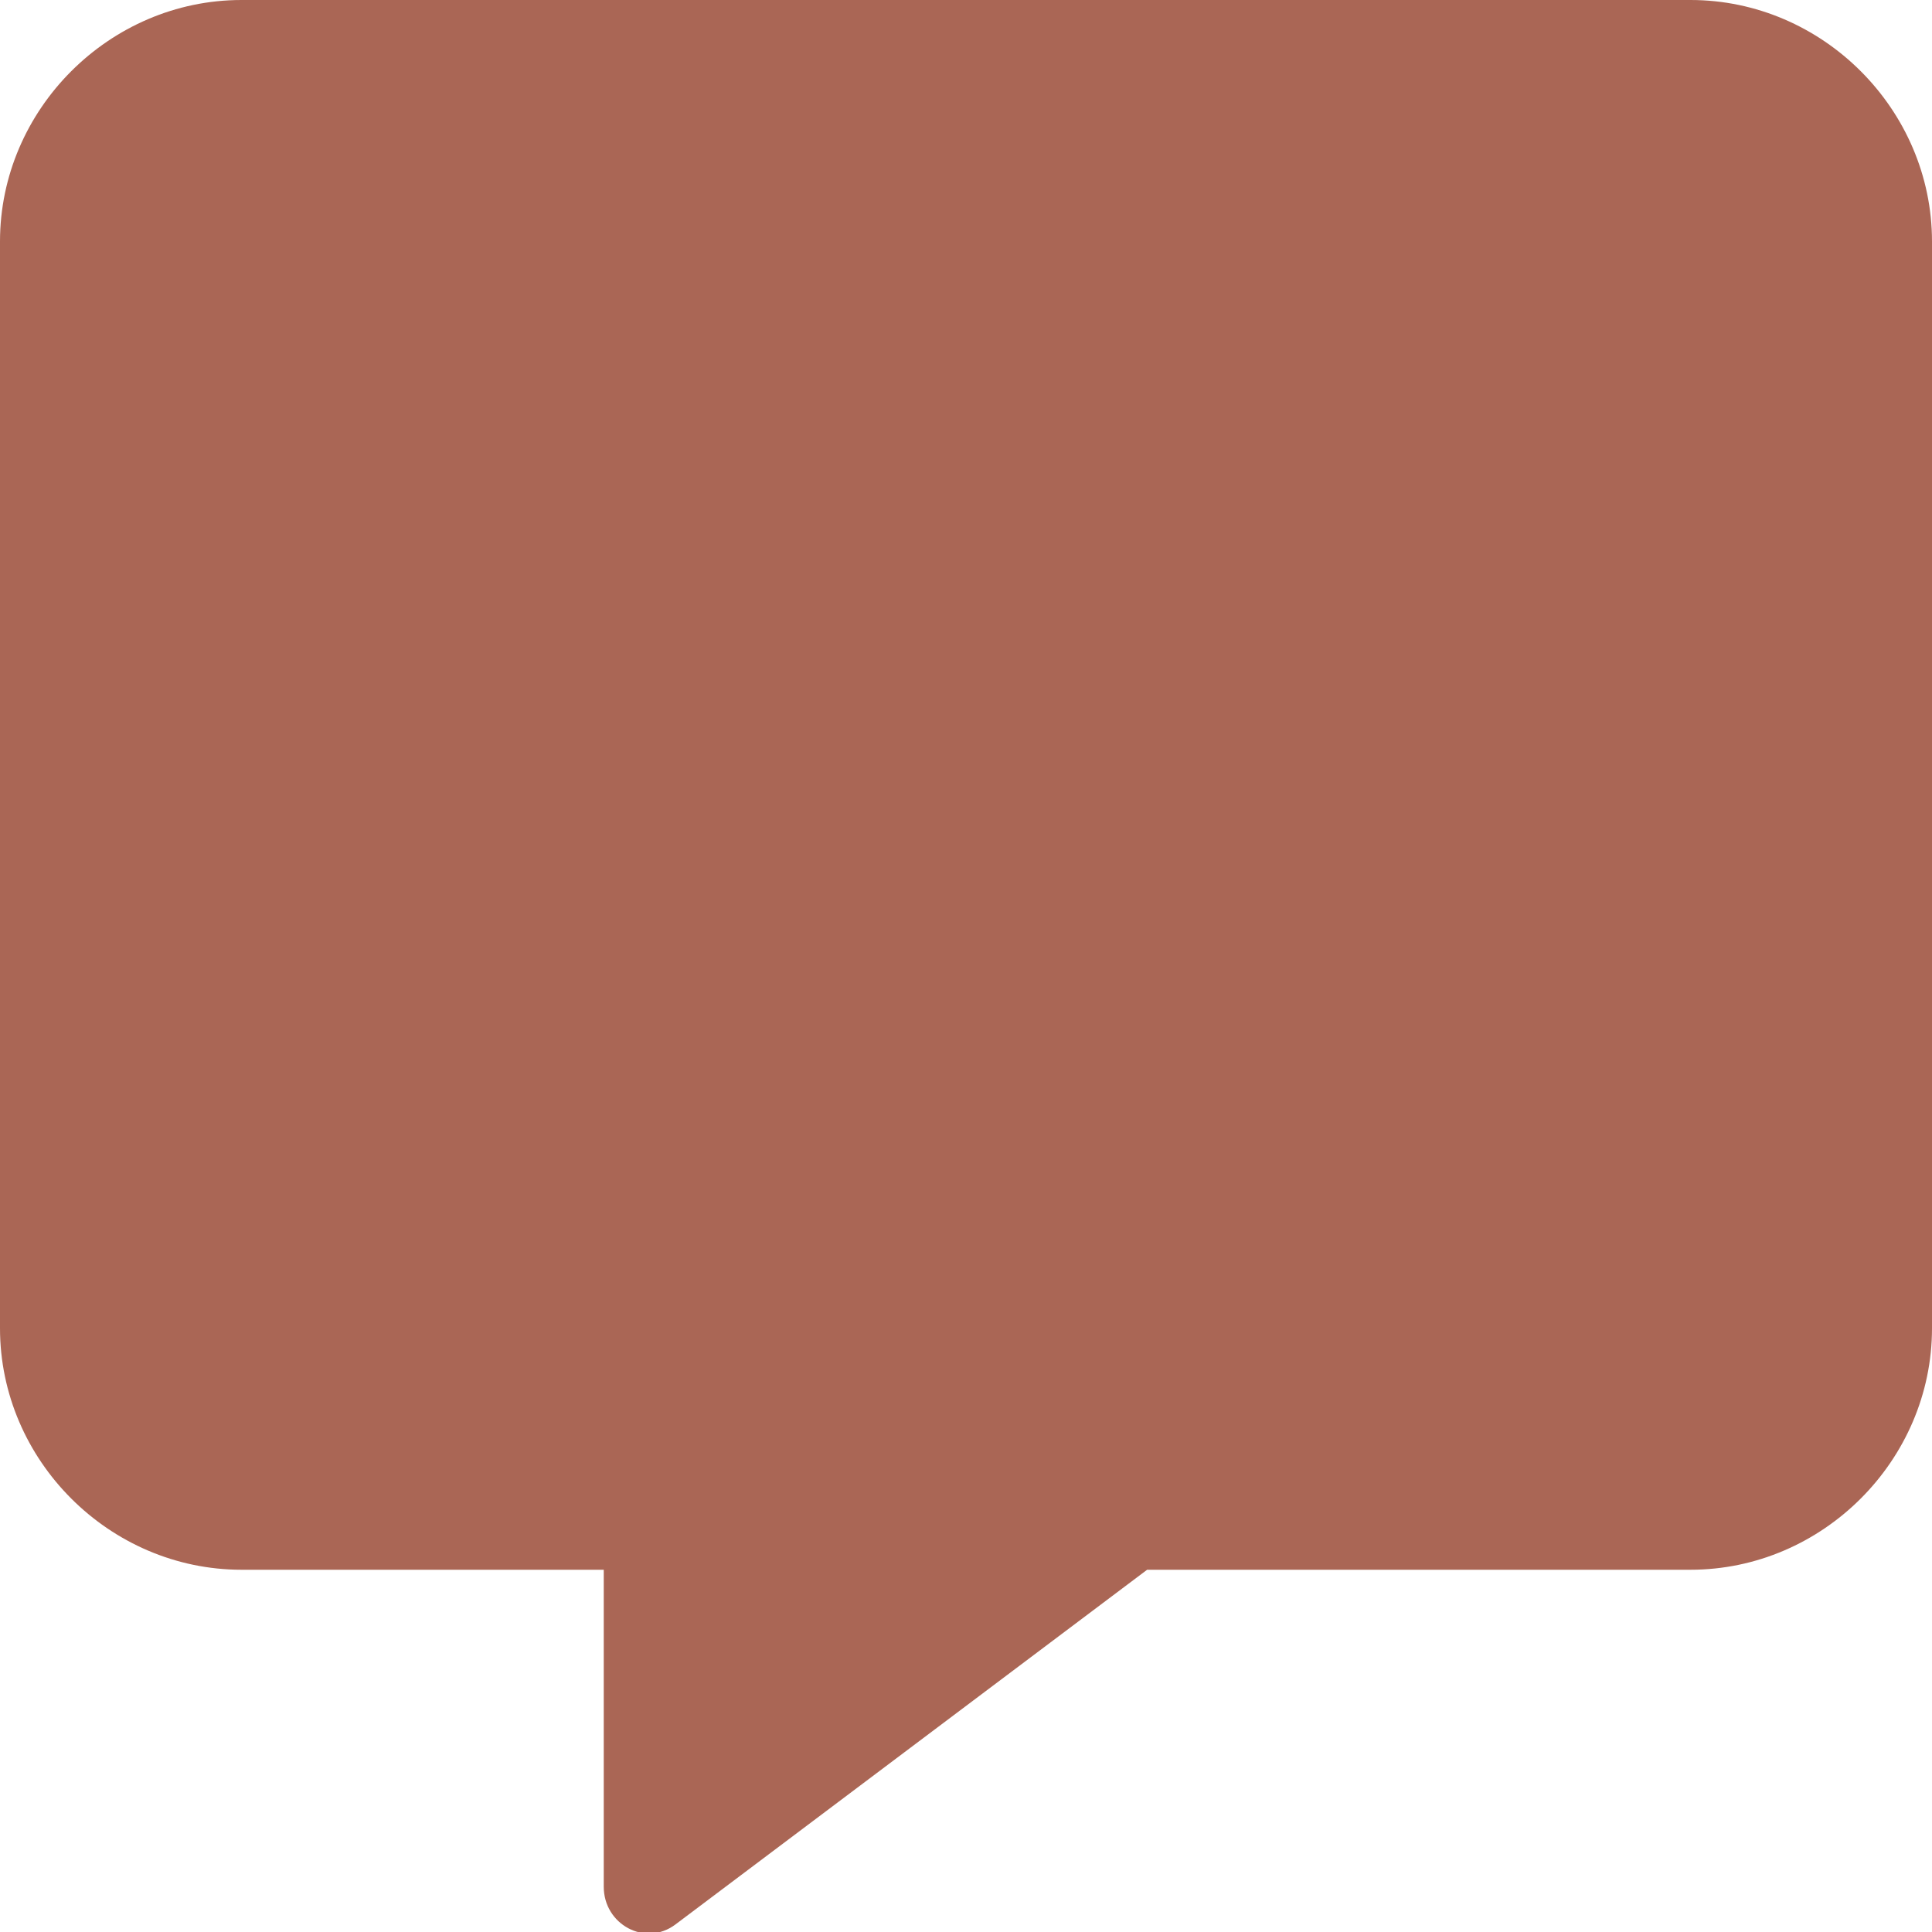
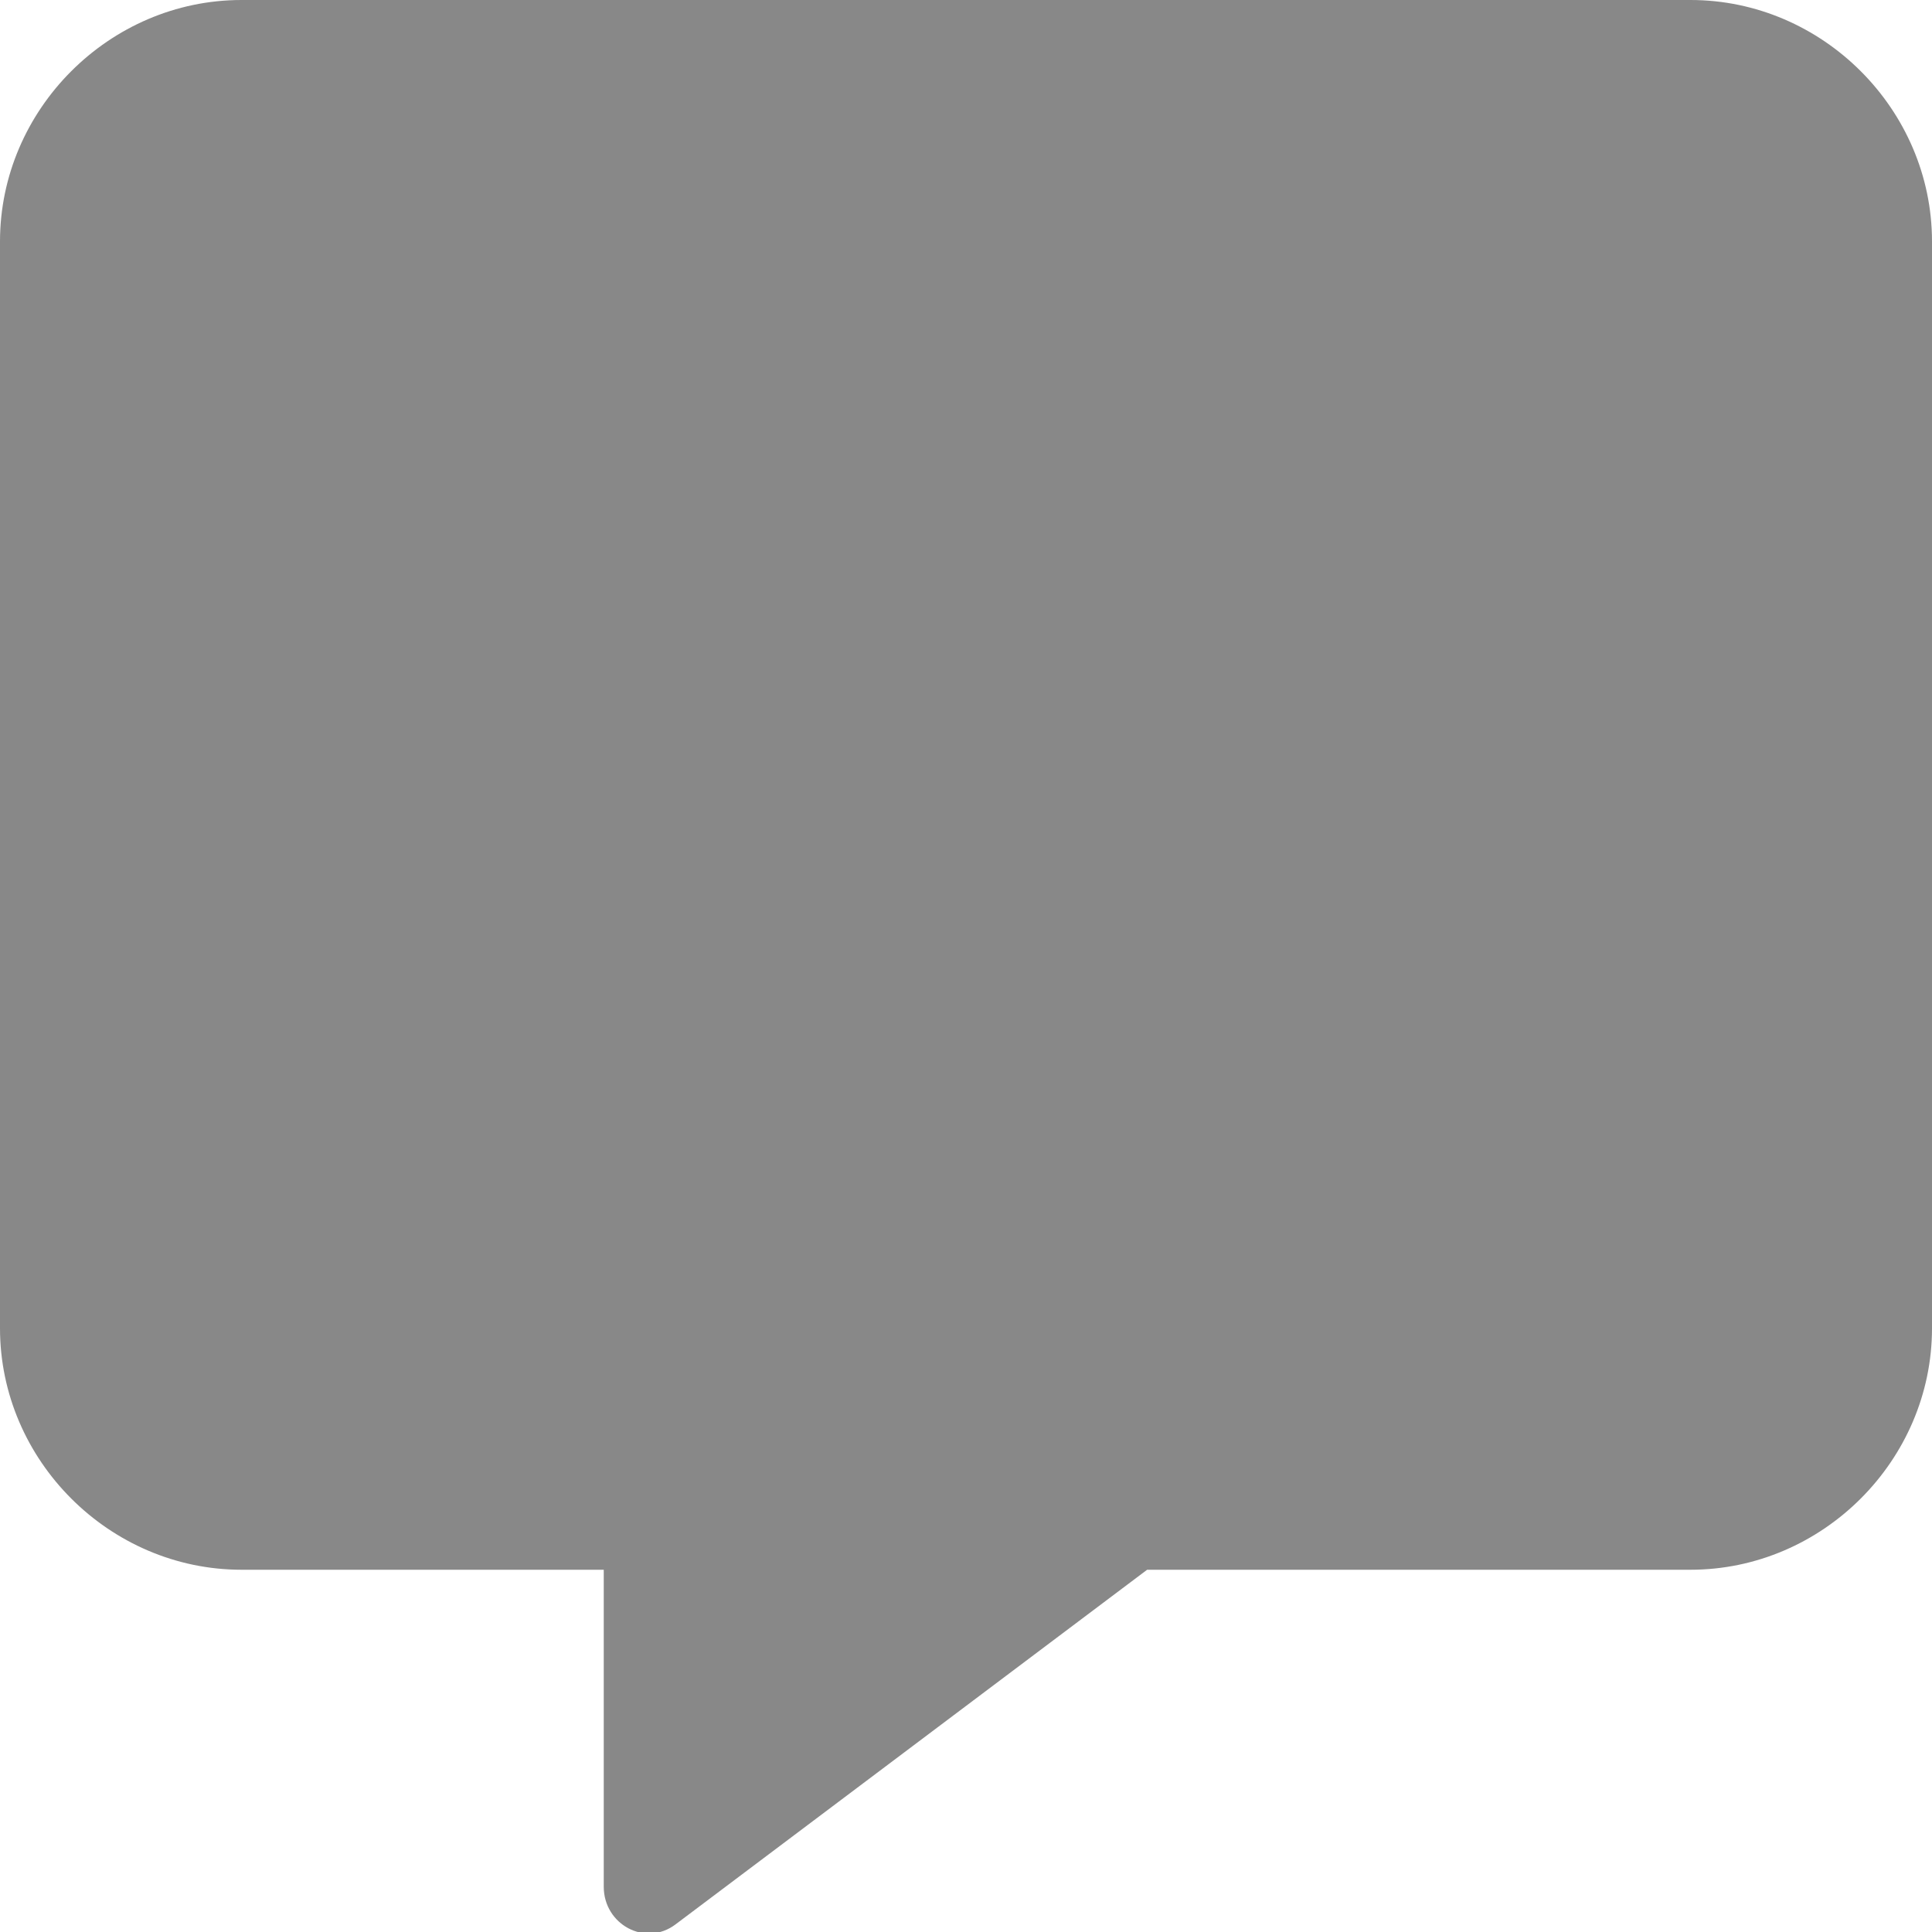
<svg xmlns="http://www.w3.org/2000/svg" viewBox="0 0 512 512">
-   <path fill="#A65" d="M448 0H64C29 0 0 29 0 64v288c0 35 29 64 64 64h96v84c0 10 11 16 19 10l125-94h144c35 0 64-29 64-64V64c0-35-29-64-64-64z" />
+   <path fill="#888" d="M448 0H64C29 0 0 29 0 64v288c0 35 29 64 64 64h96v84c0 10 11 16 19 10l125-94h144c35 0 64-29 64-64V64c0-35-29-64-64-64z" />
</svg>
